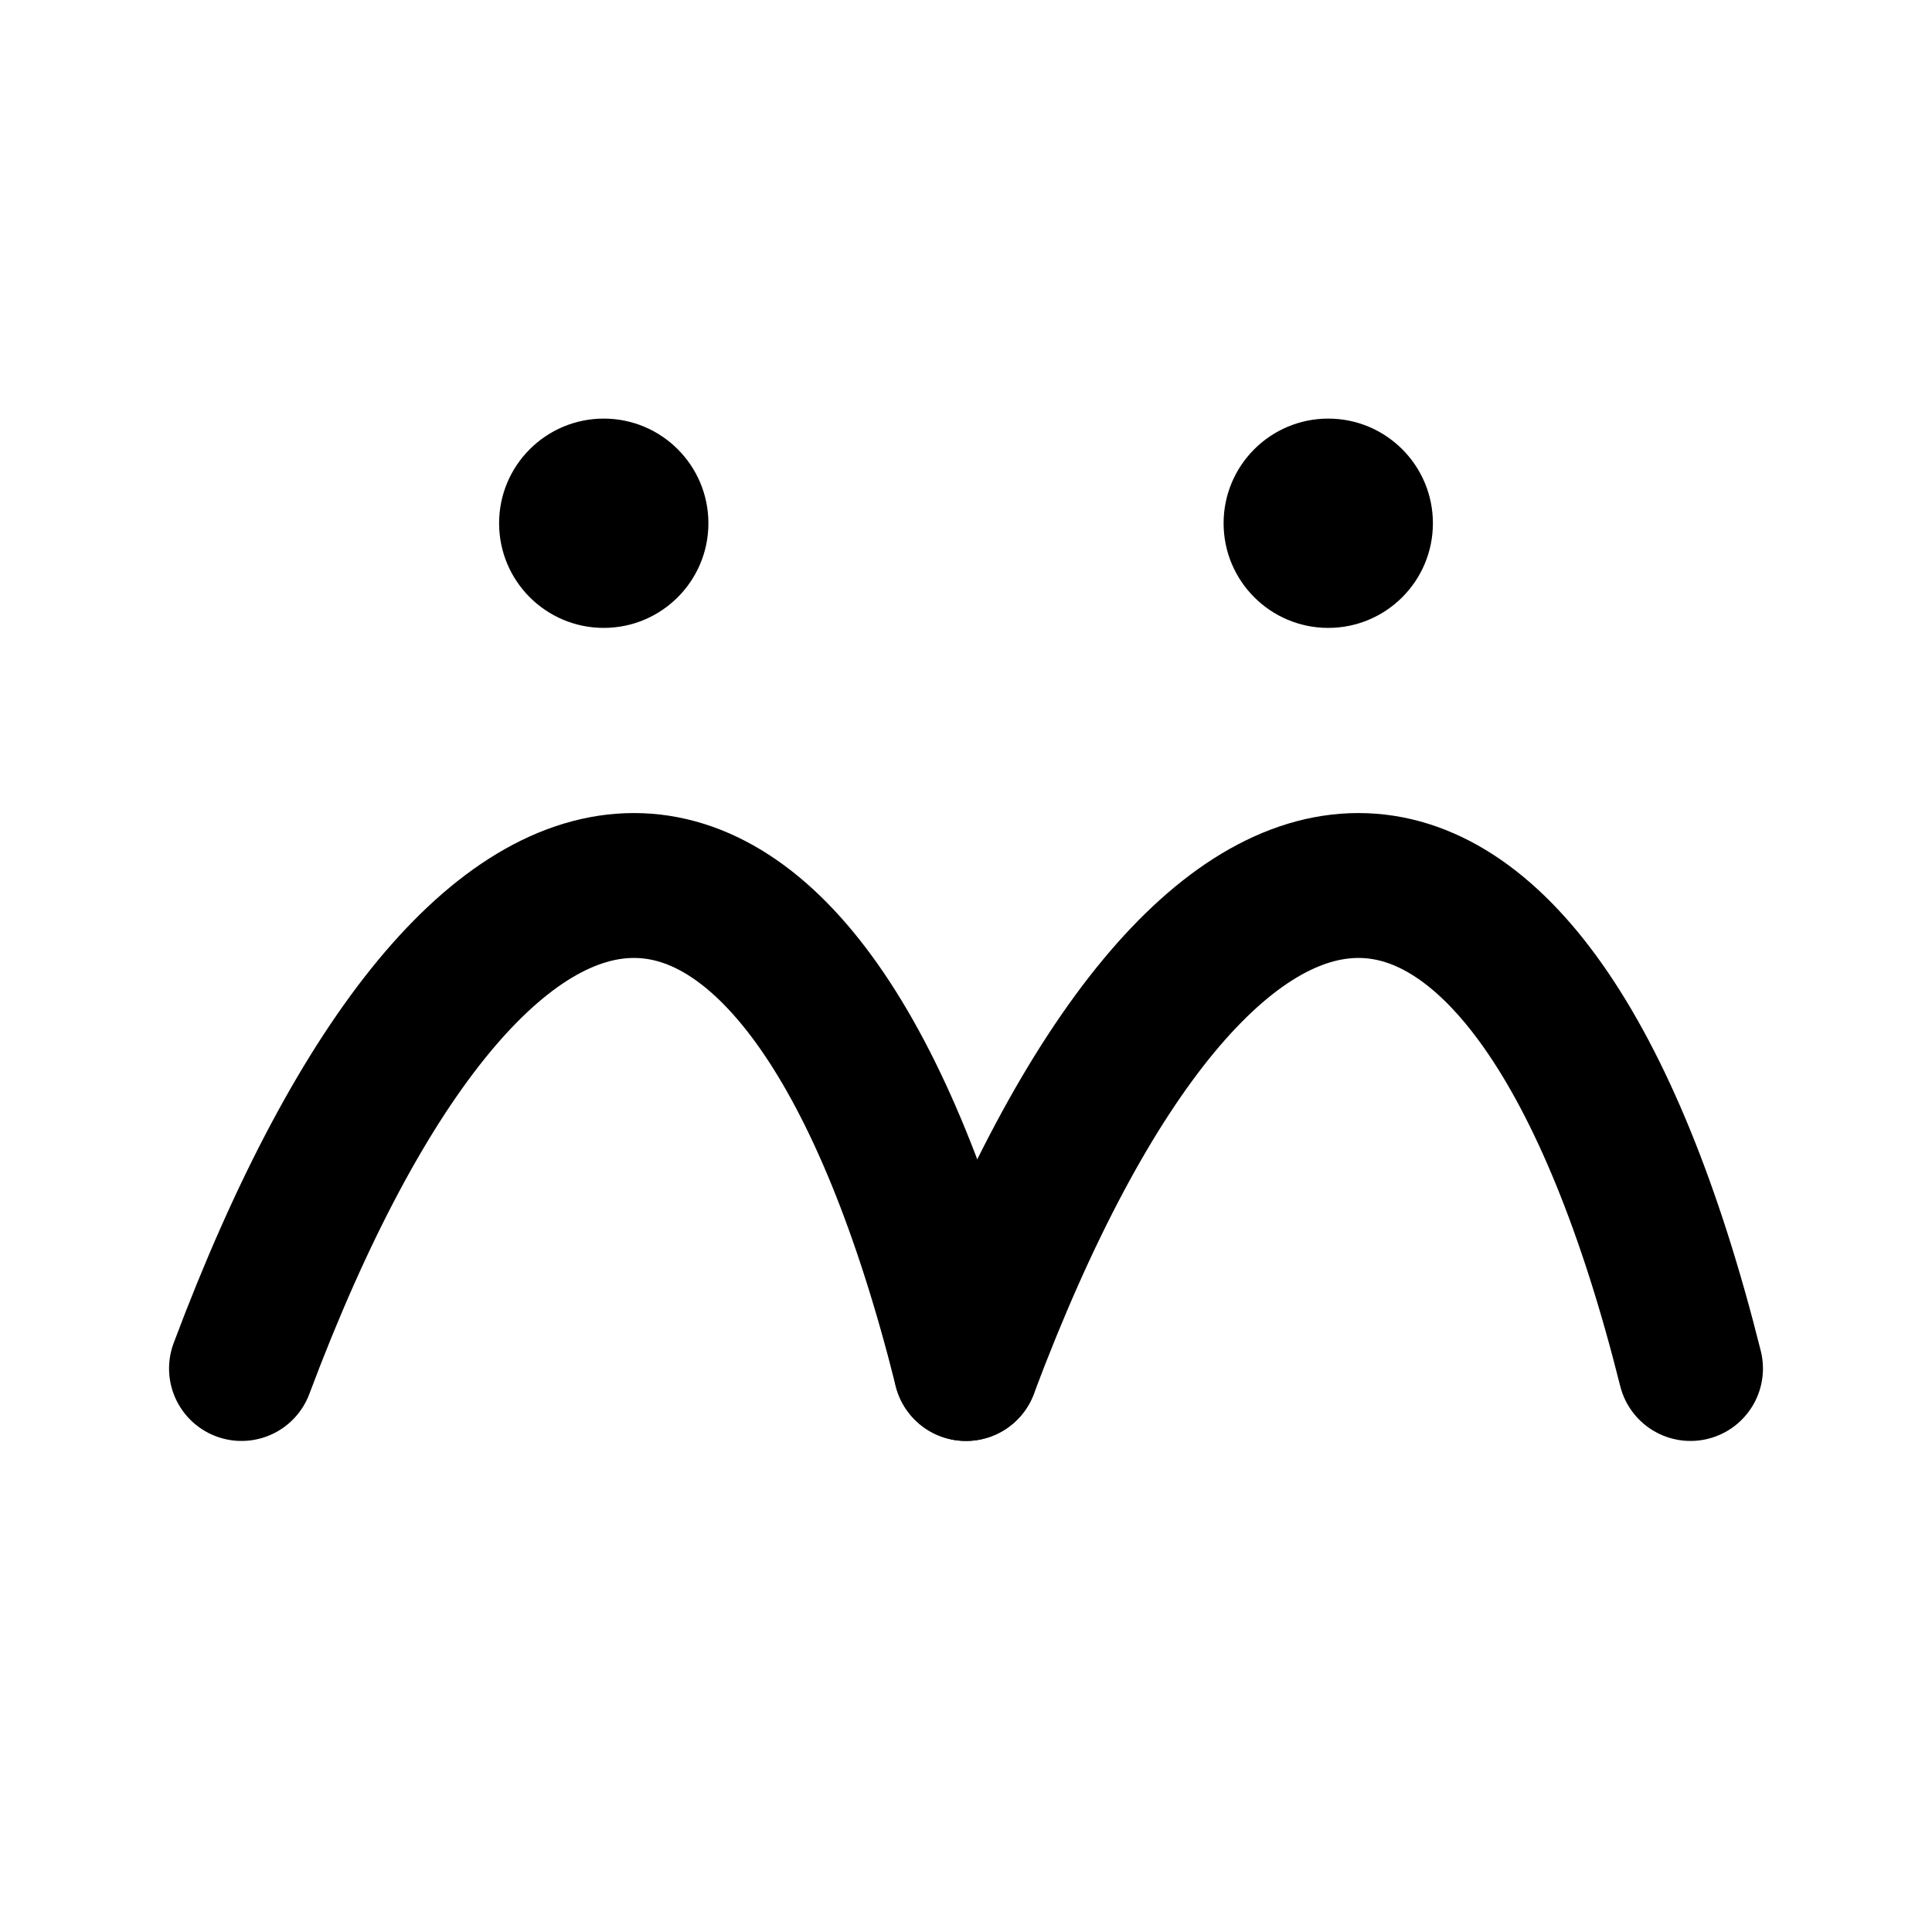
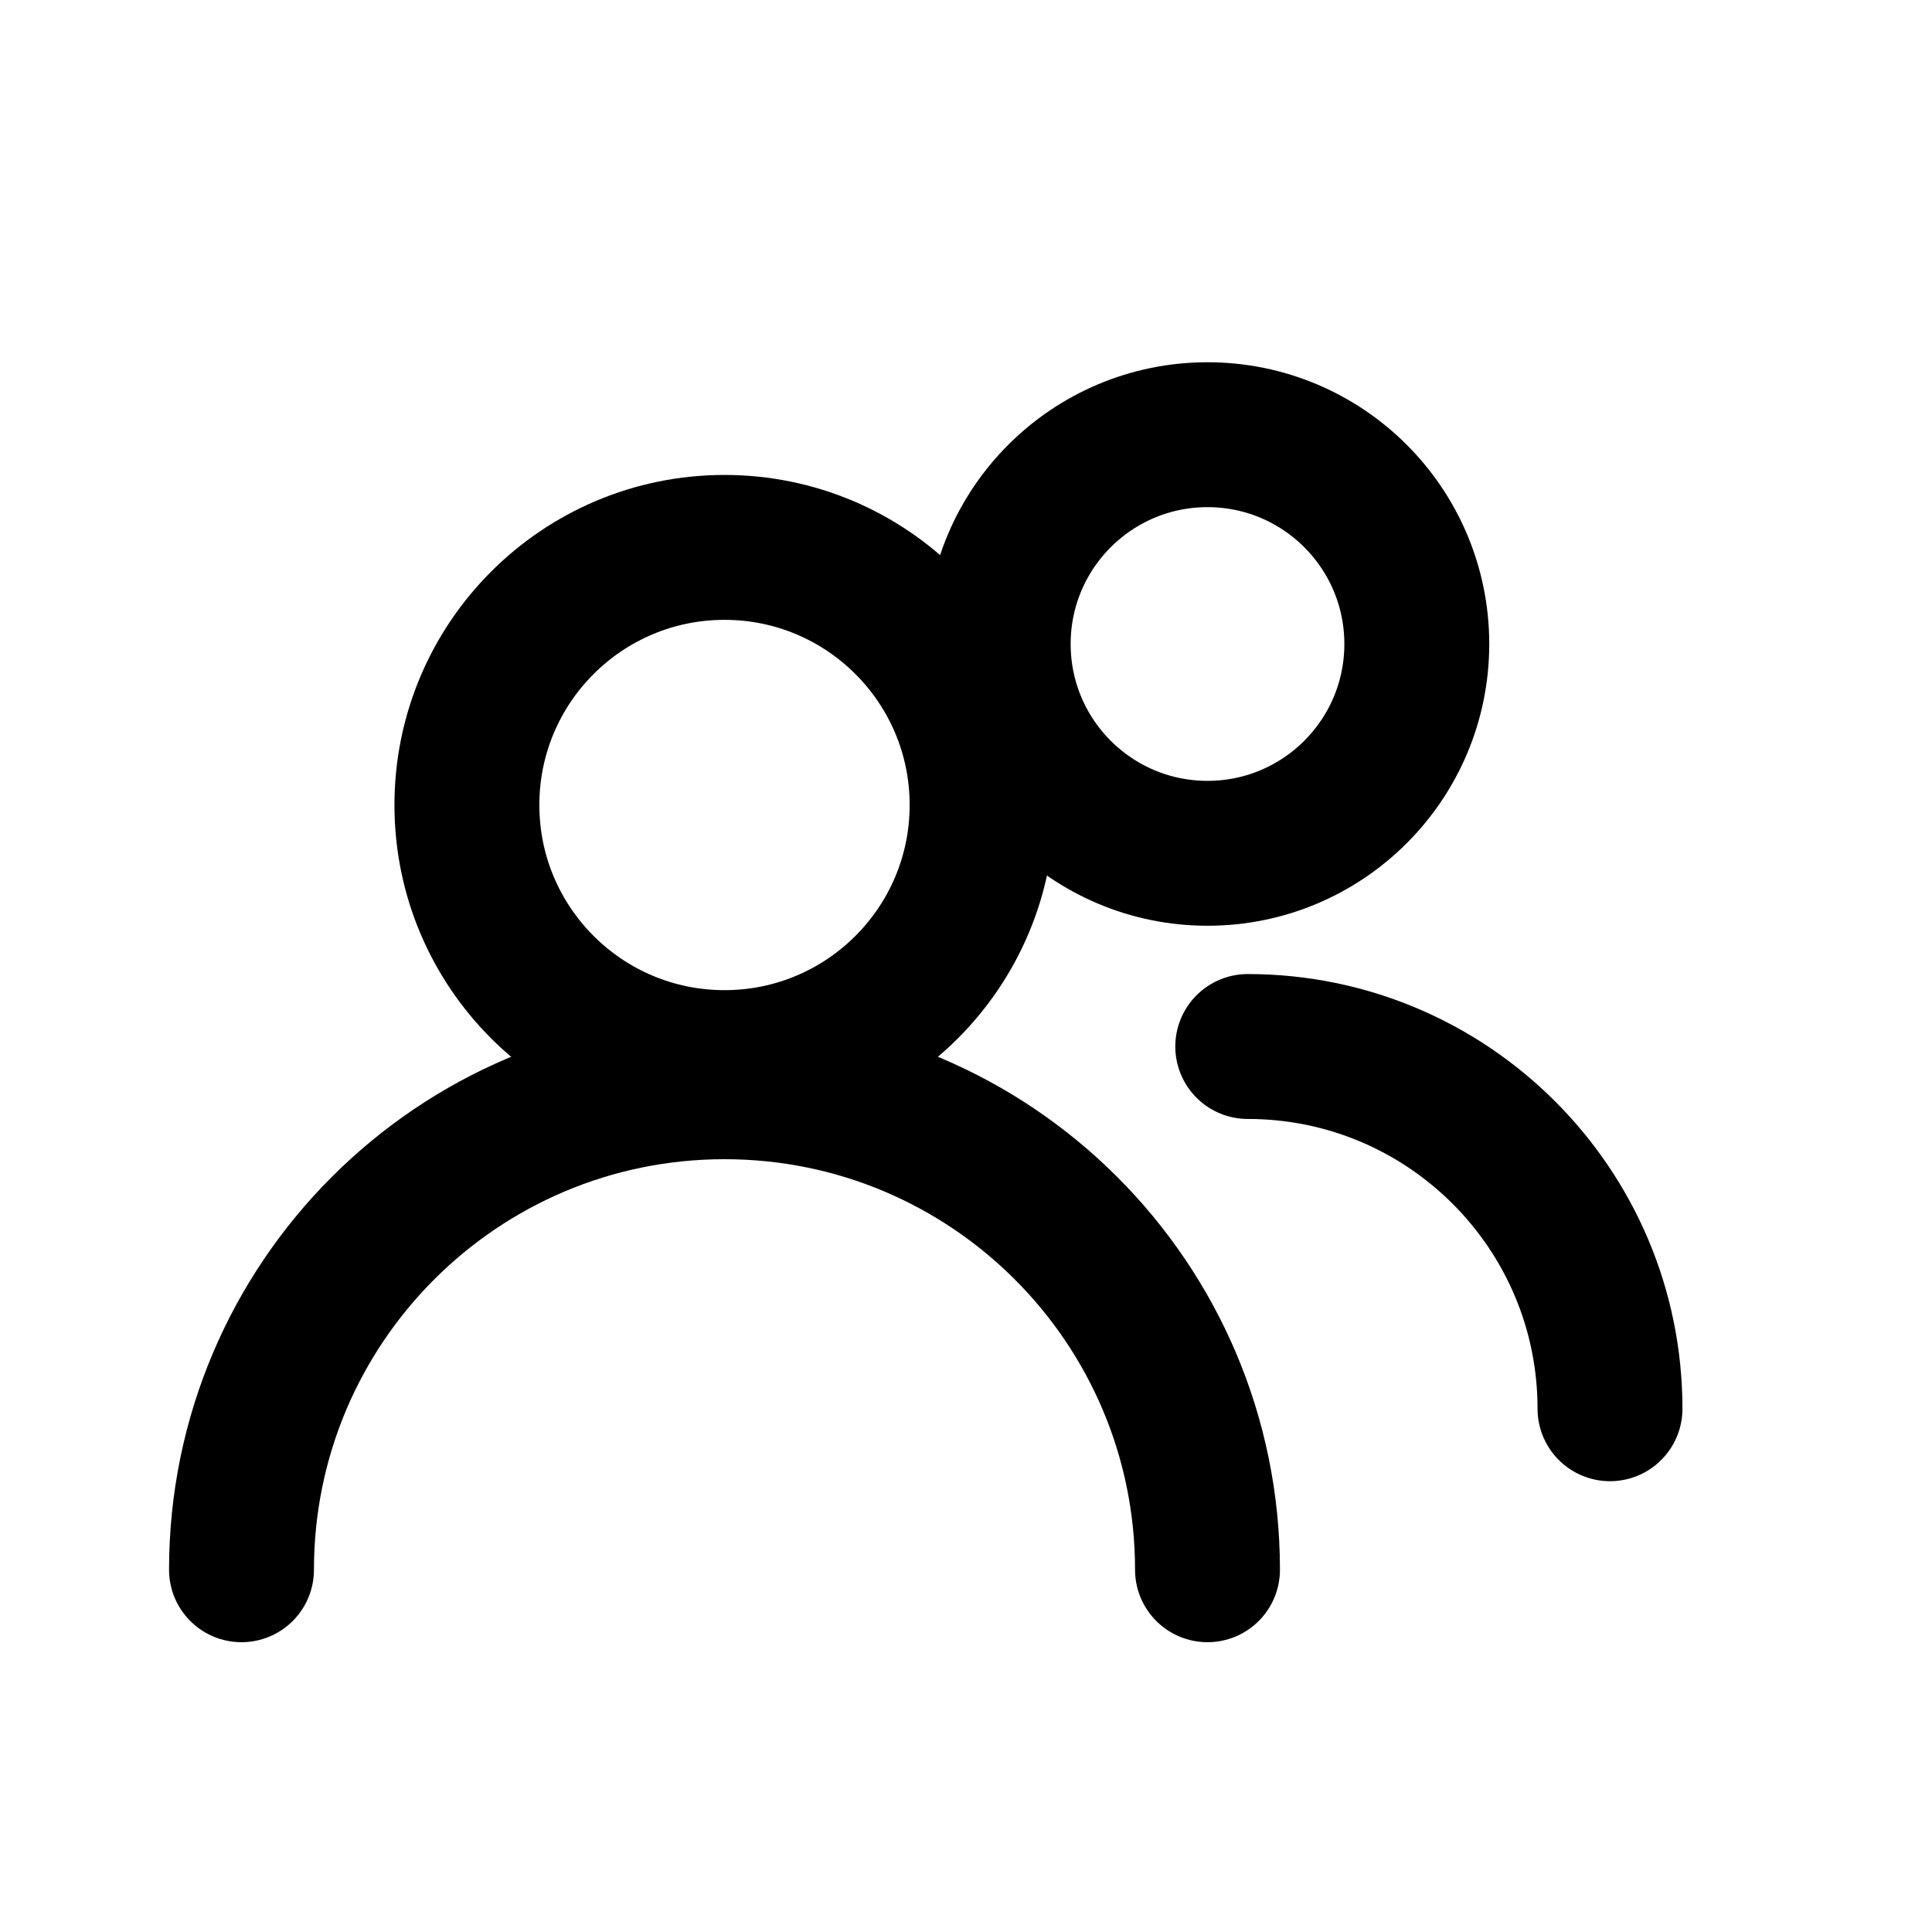
<svg xmlns="http://www.w3.org/2000/svg" viewBox="0 0 24 24" fill="none" stroke="currentColor" stroke-width="1.8" stroke-linecap="round" stroke-linejoin="round">
-   <path d="M3 17c3-8 7-8 9 0" />
-   <path d="M12 17c3-8 7-8 9 0" />
-   <circle cx="7.5" cy="6.5" r="1.3" fill="currentColor" stroke="none" />
-   <circle cx="16.5" cy="6.5" r="1.3" fill="currentColor" stroke="none" />
+   <circle cx="15" cy="8" r="2.6" />
+   <path d="M20 17.5a4.5 4.5 0 0 0-4.5-4.5" />
+   <circle cx="9" cy="10" r="3.2" />
+   <path d="M3 19.5a6 6 0 0 1 12 0" />
</svg>
